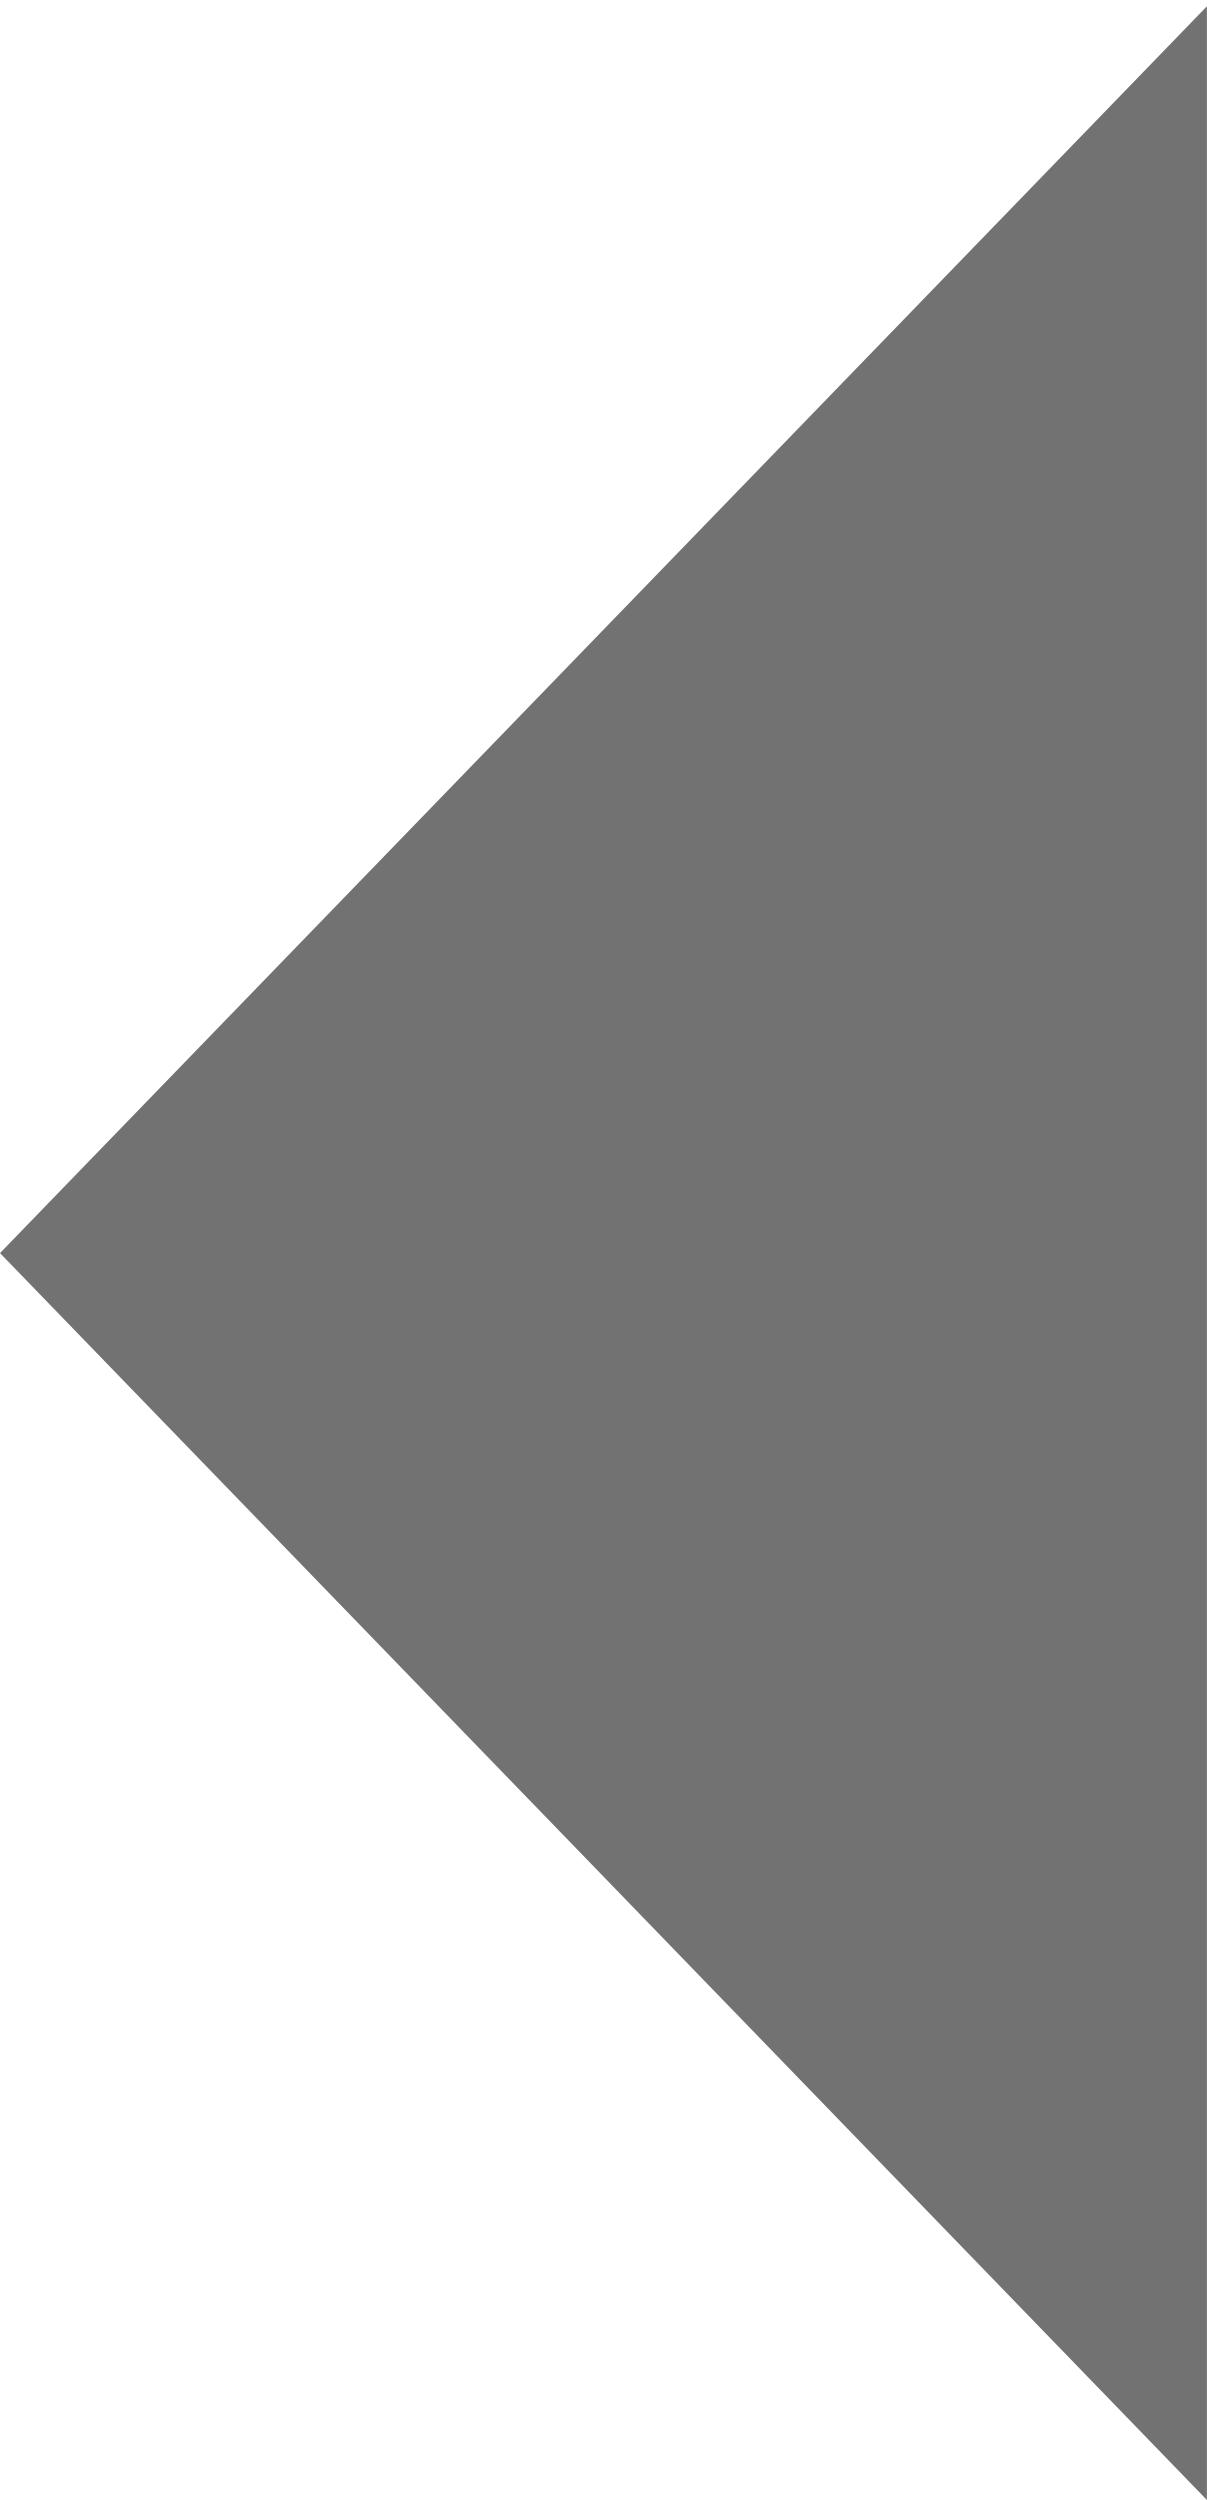
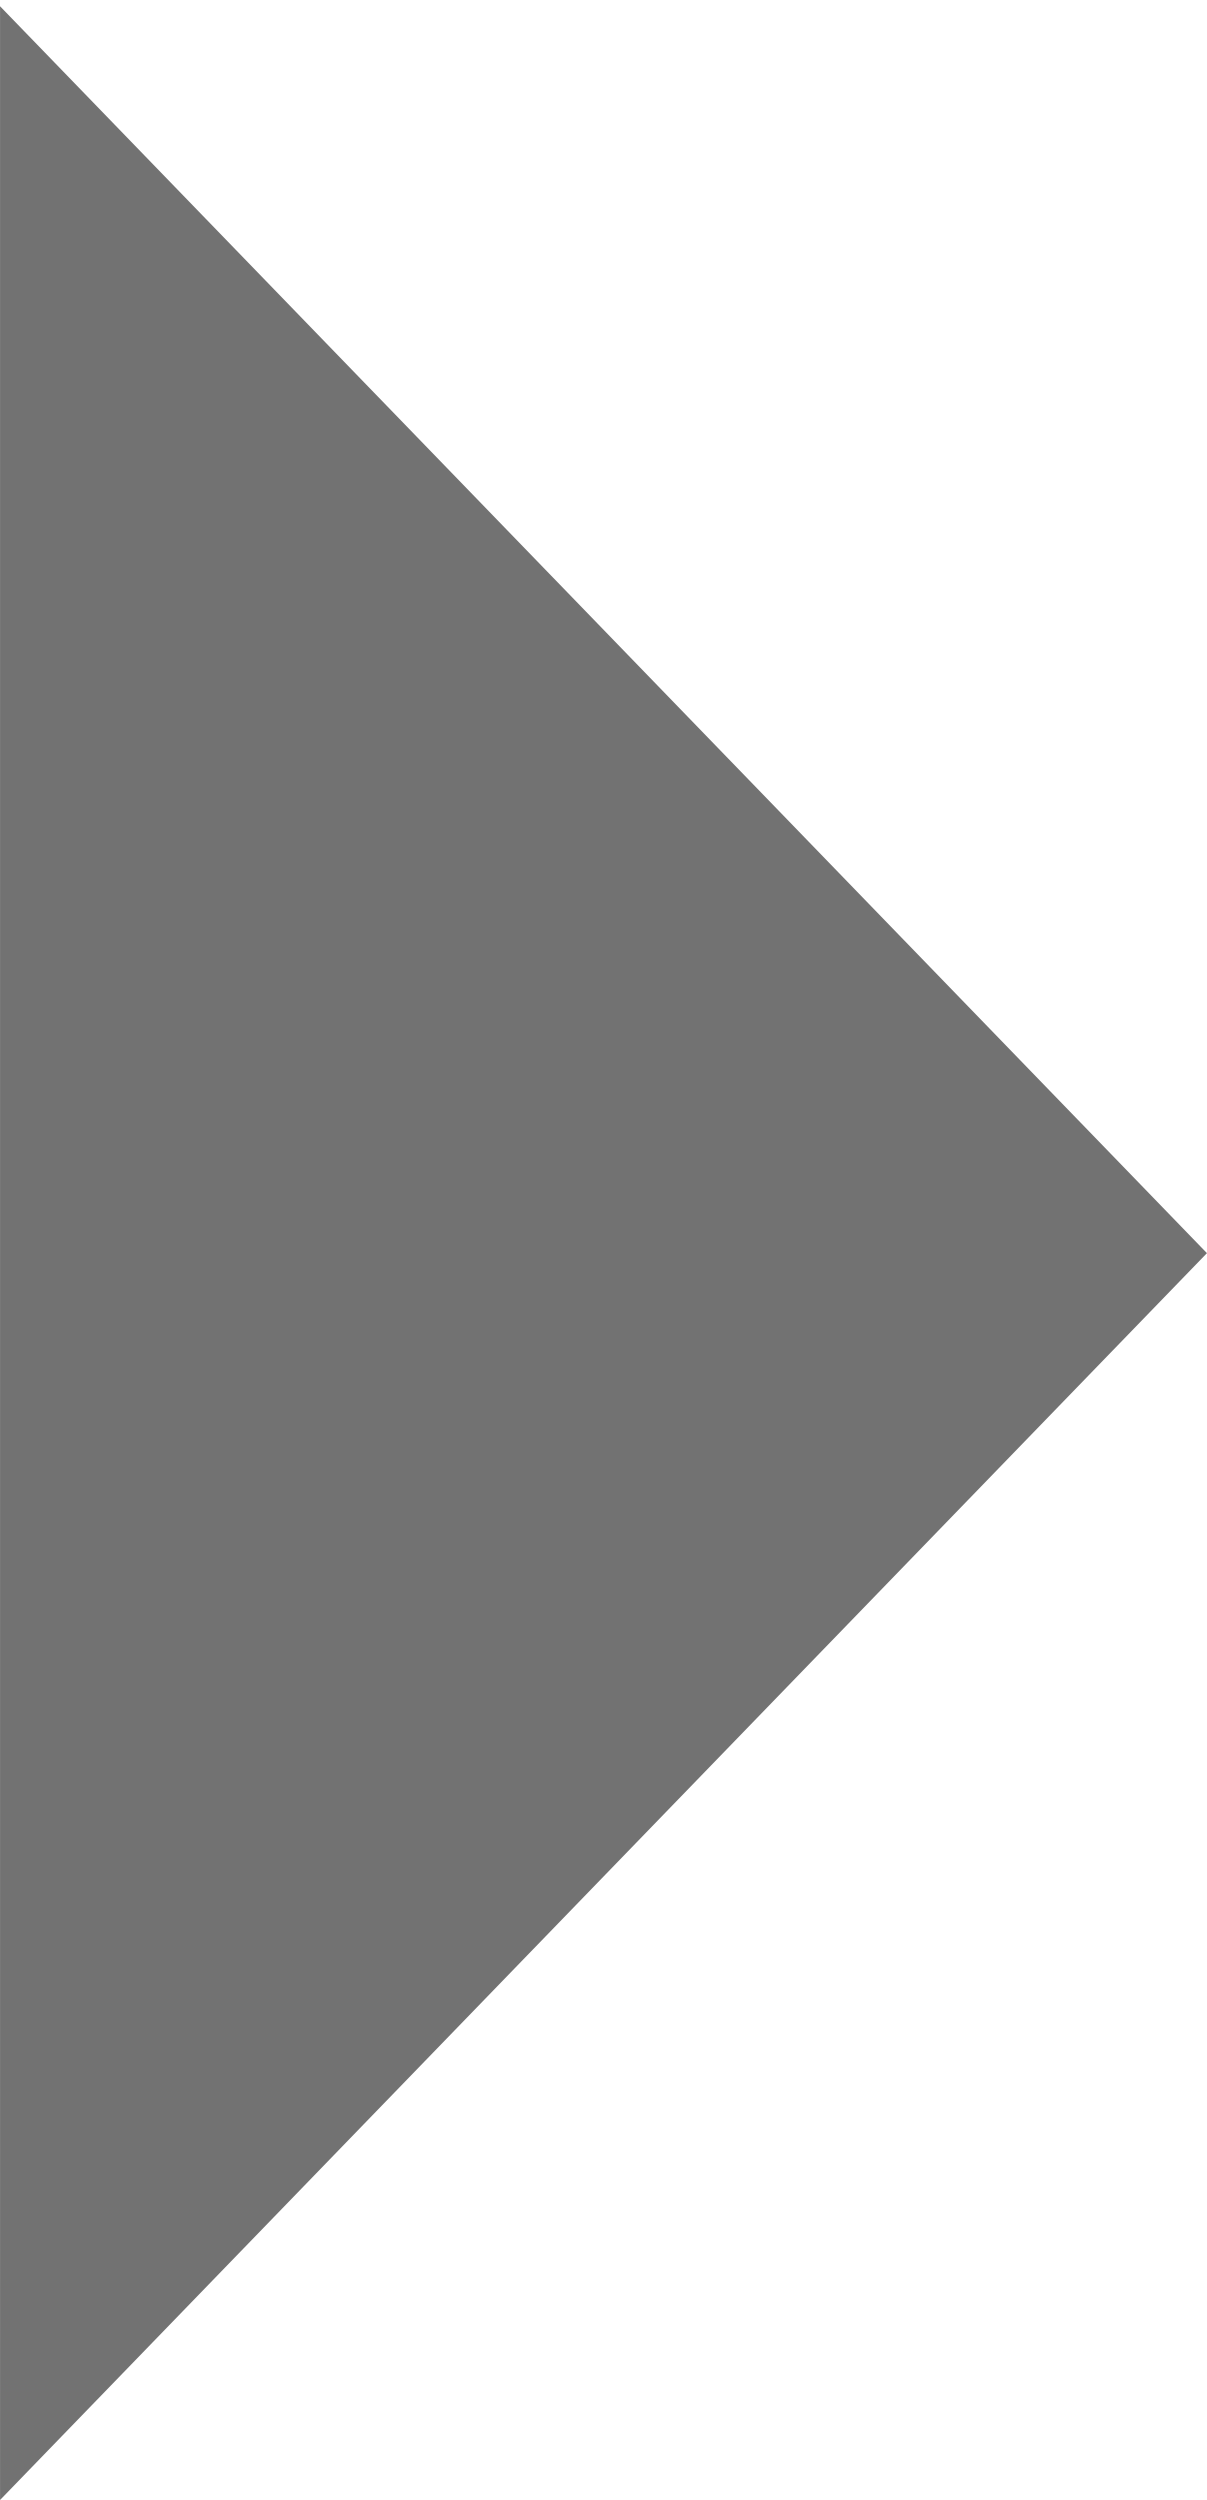
<svg xmlns="http://www.w3.org/2000/svg" version="1.1" id="Capa_1" x="0px" y="0px" width="28px" height="58px" viewBox="0 0 28 58" style="enable-background:new 0 0 28 58;" xml:space="preserve">
-   <path style="fill-rule:evenodd;clip-rule:evenodd;fill:#727272;" d="M28,58L0,29.072L28,0.146V58z" />
+   <path style="fill-rule:evenodd;clip-rule:evenodd;fill:#727272;" d="M0.001,0.145l28,28.928l-28,28.927V0.145z" />
</svg>
